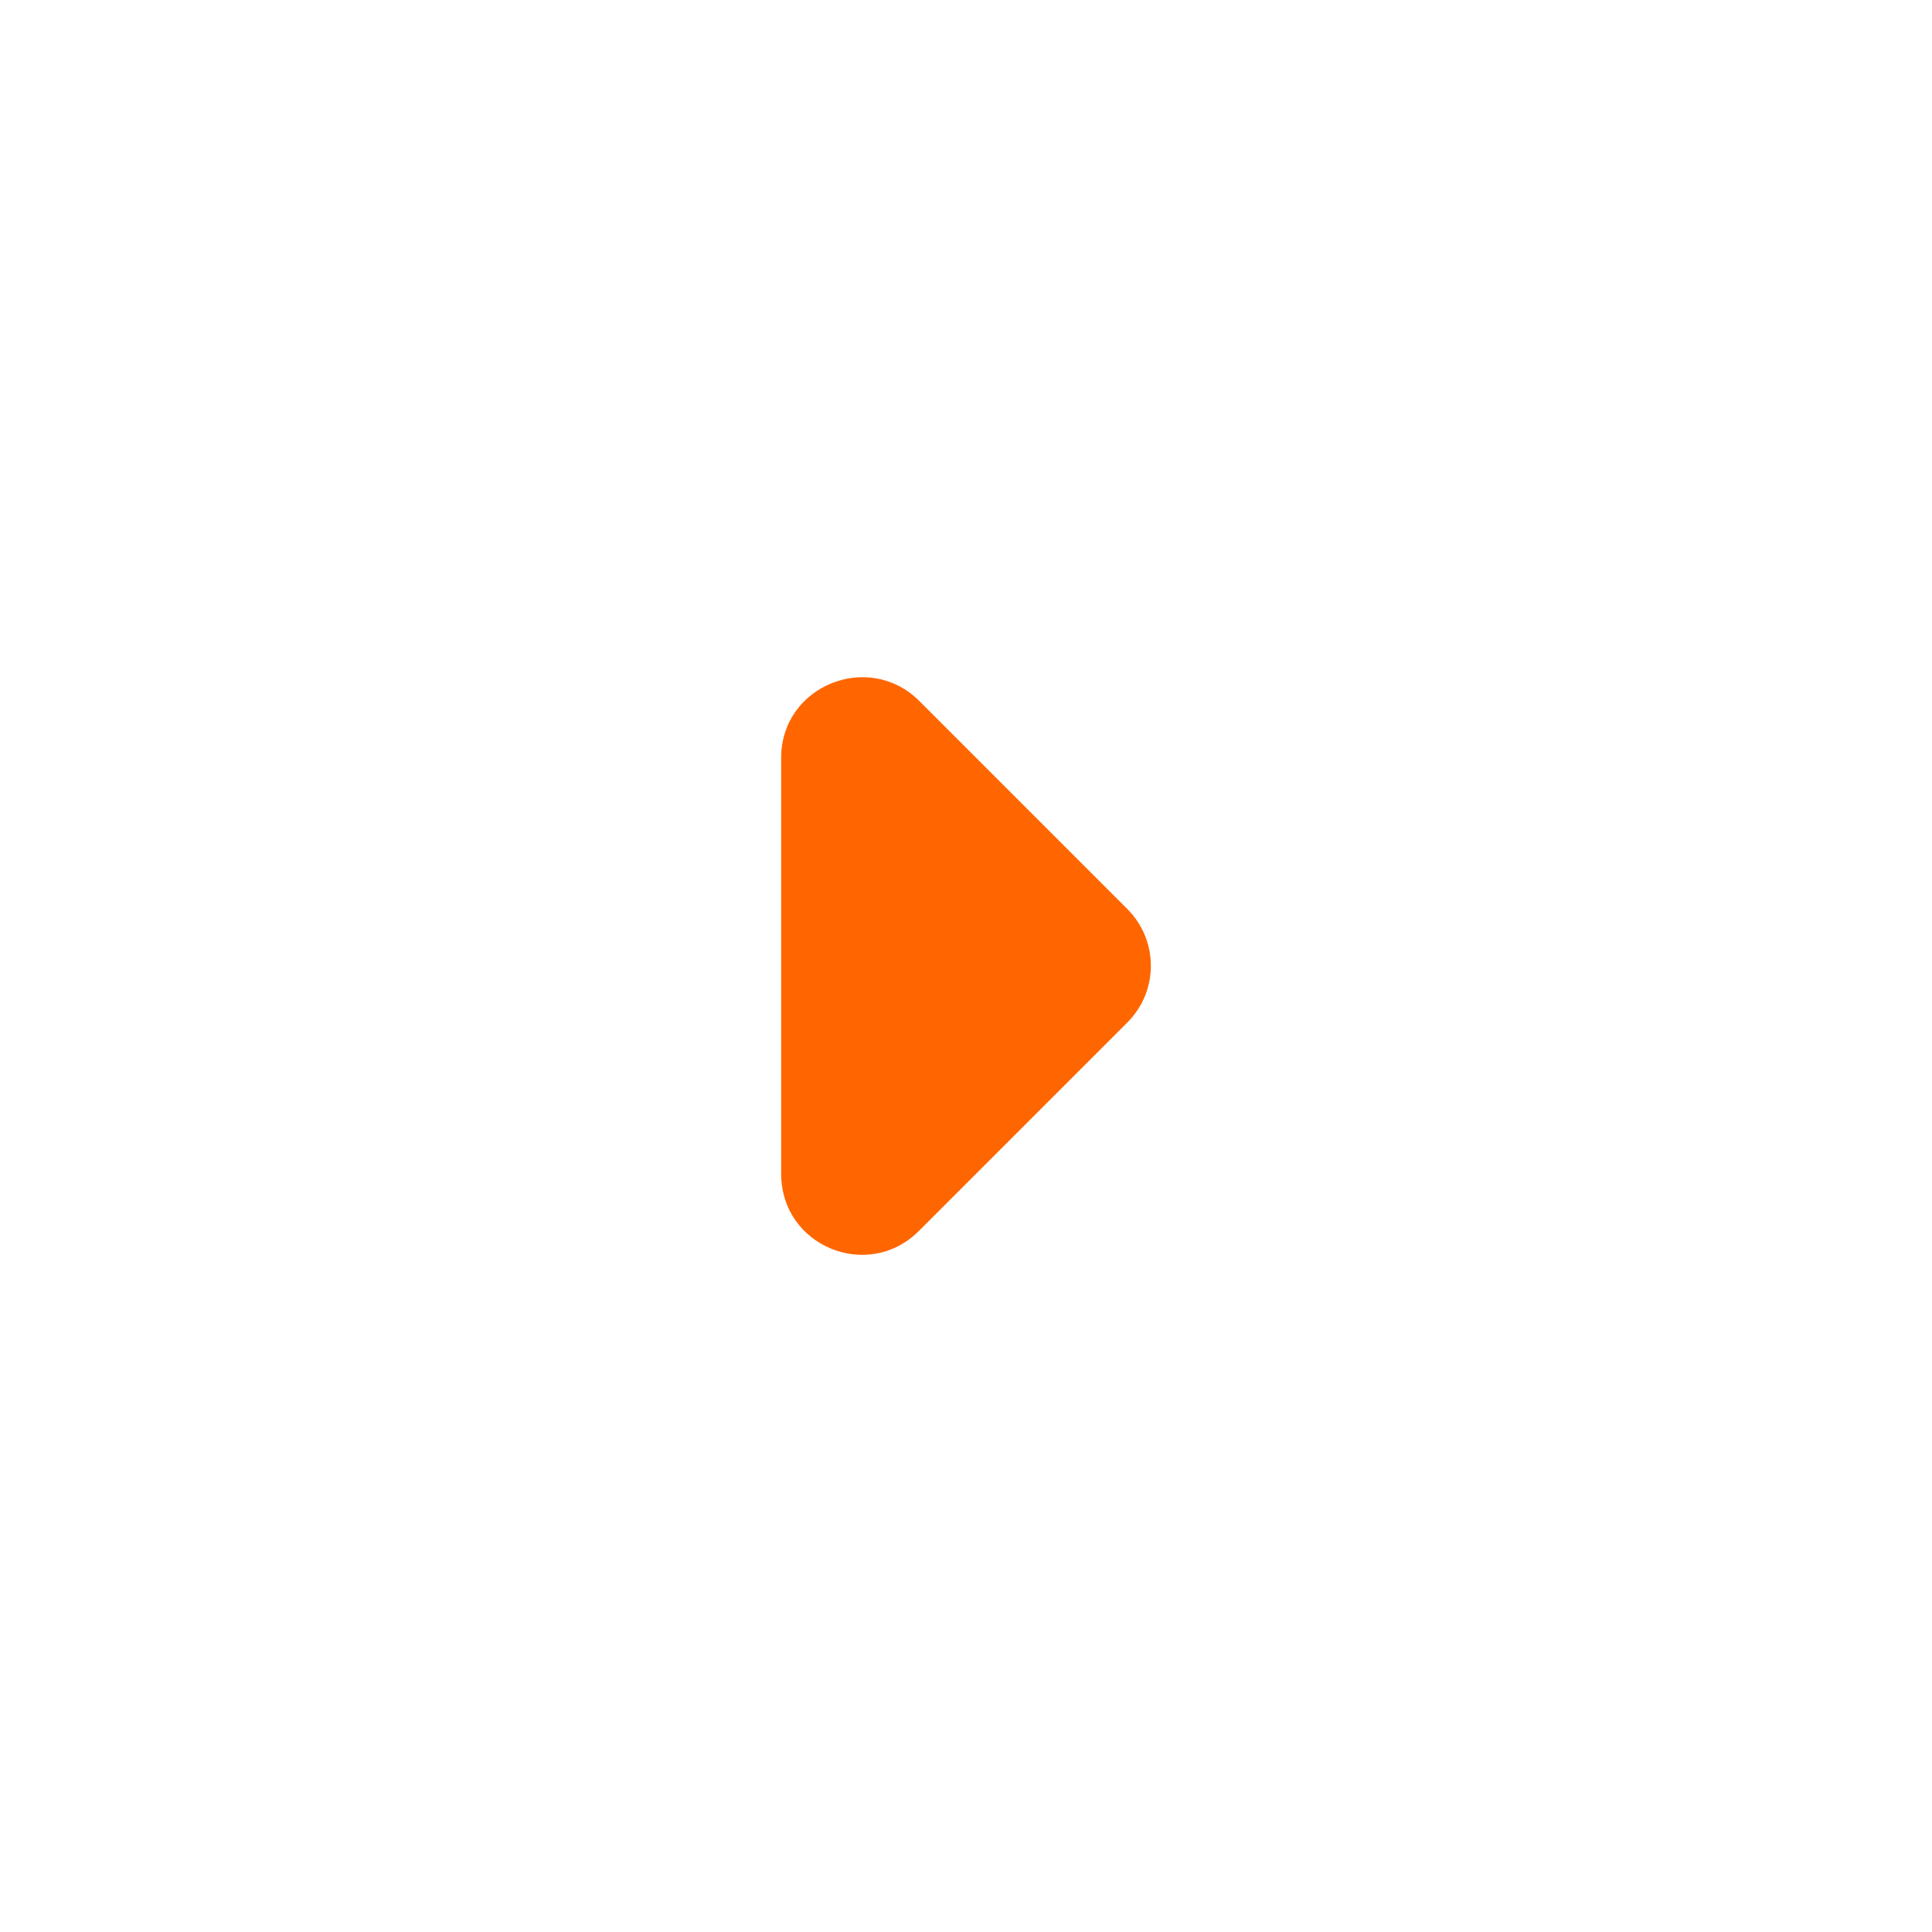
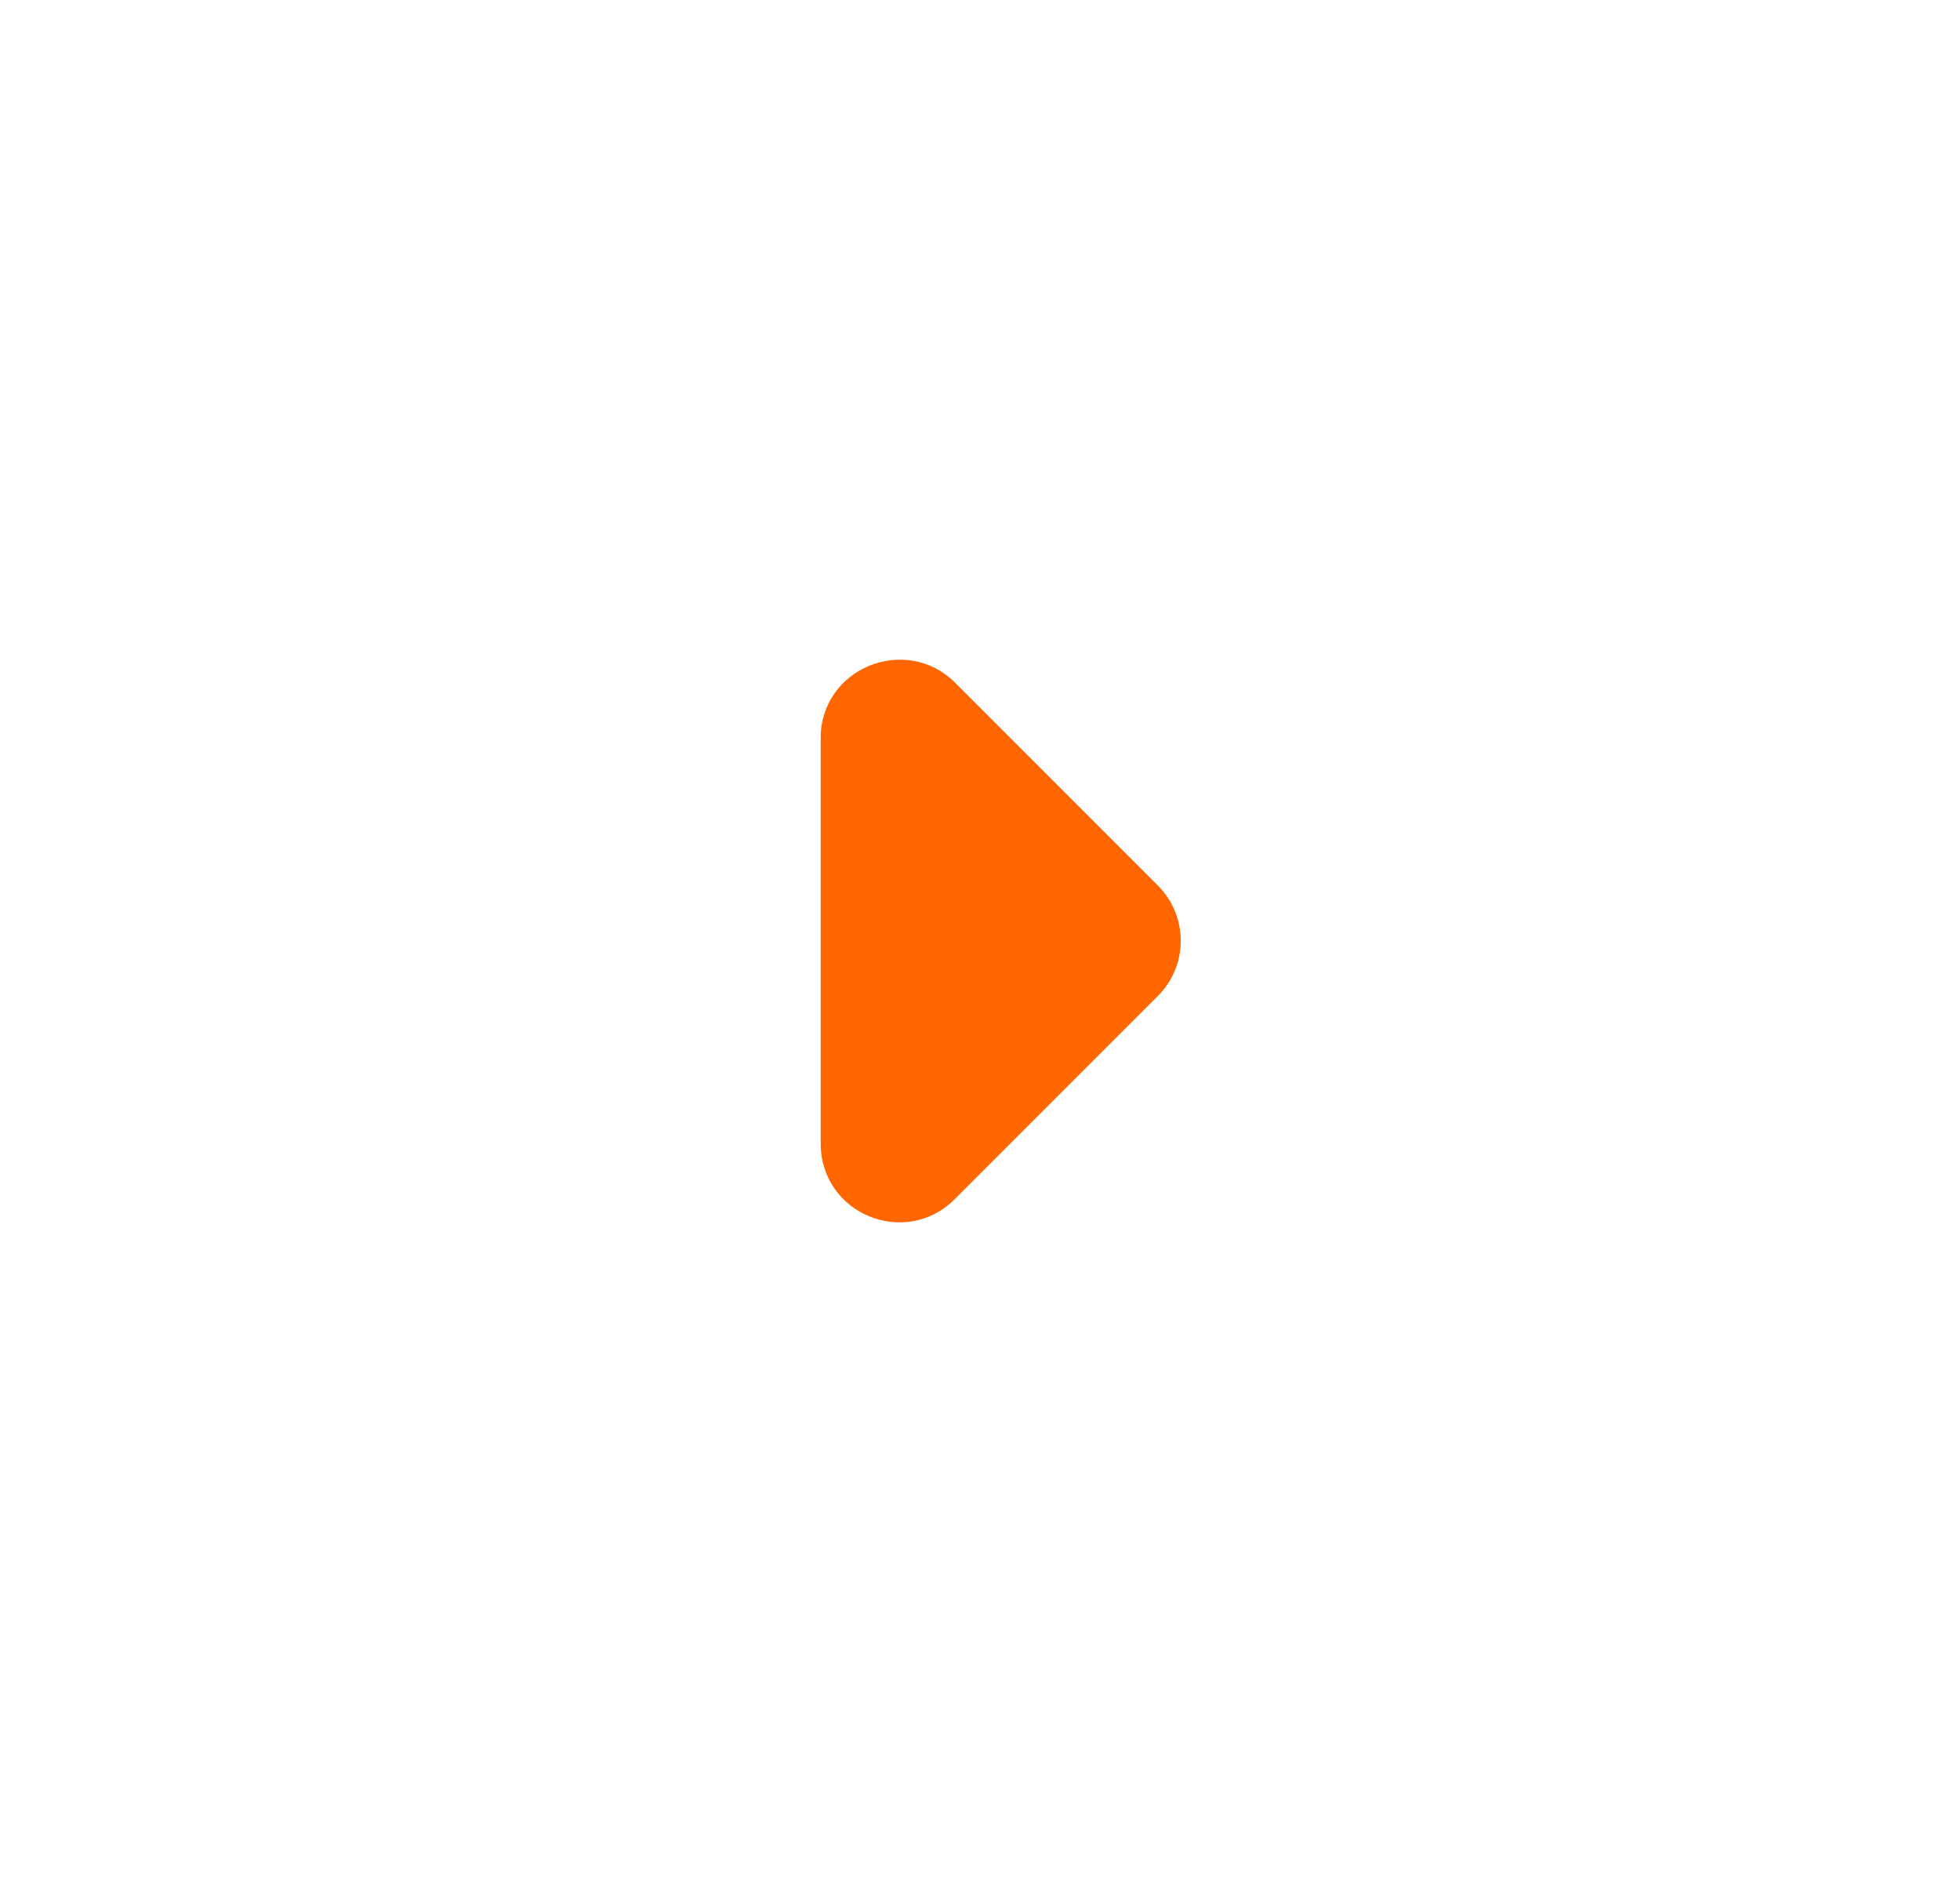
- <svg xmlns="http://www.w3.org/2000/svg" width="24" height="24" viewBox="0 0 24 24" fill="none">
-   <path d="M11.414 15.292L14.004 12.702C14.394 12.312 14.394 11.682 14.004 11.292L11.414 8.702C10.784 8.082 9.704 8.522 9.704 9.412V14.582C9.704 15.482 10.784 15.922 11.414 15.292Z" fill="#FF6600" />
+ <svg xmlns="http://www.w3.org/2000/svg" width="25" height="24" viewBox="0 0 25 24" fill="none">
+   <path d="M12.178 15.292L14.768 12.702C15.158 12.312 15.158 11.682 14.768 11.292L12.178 8.702C11.548 8.082 10.468 8.522 10.468 9.412V14.582C10.468 15.482 11.548 15.922 12.178 15.292Z" fill="#FF6600" />
</svg>
